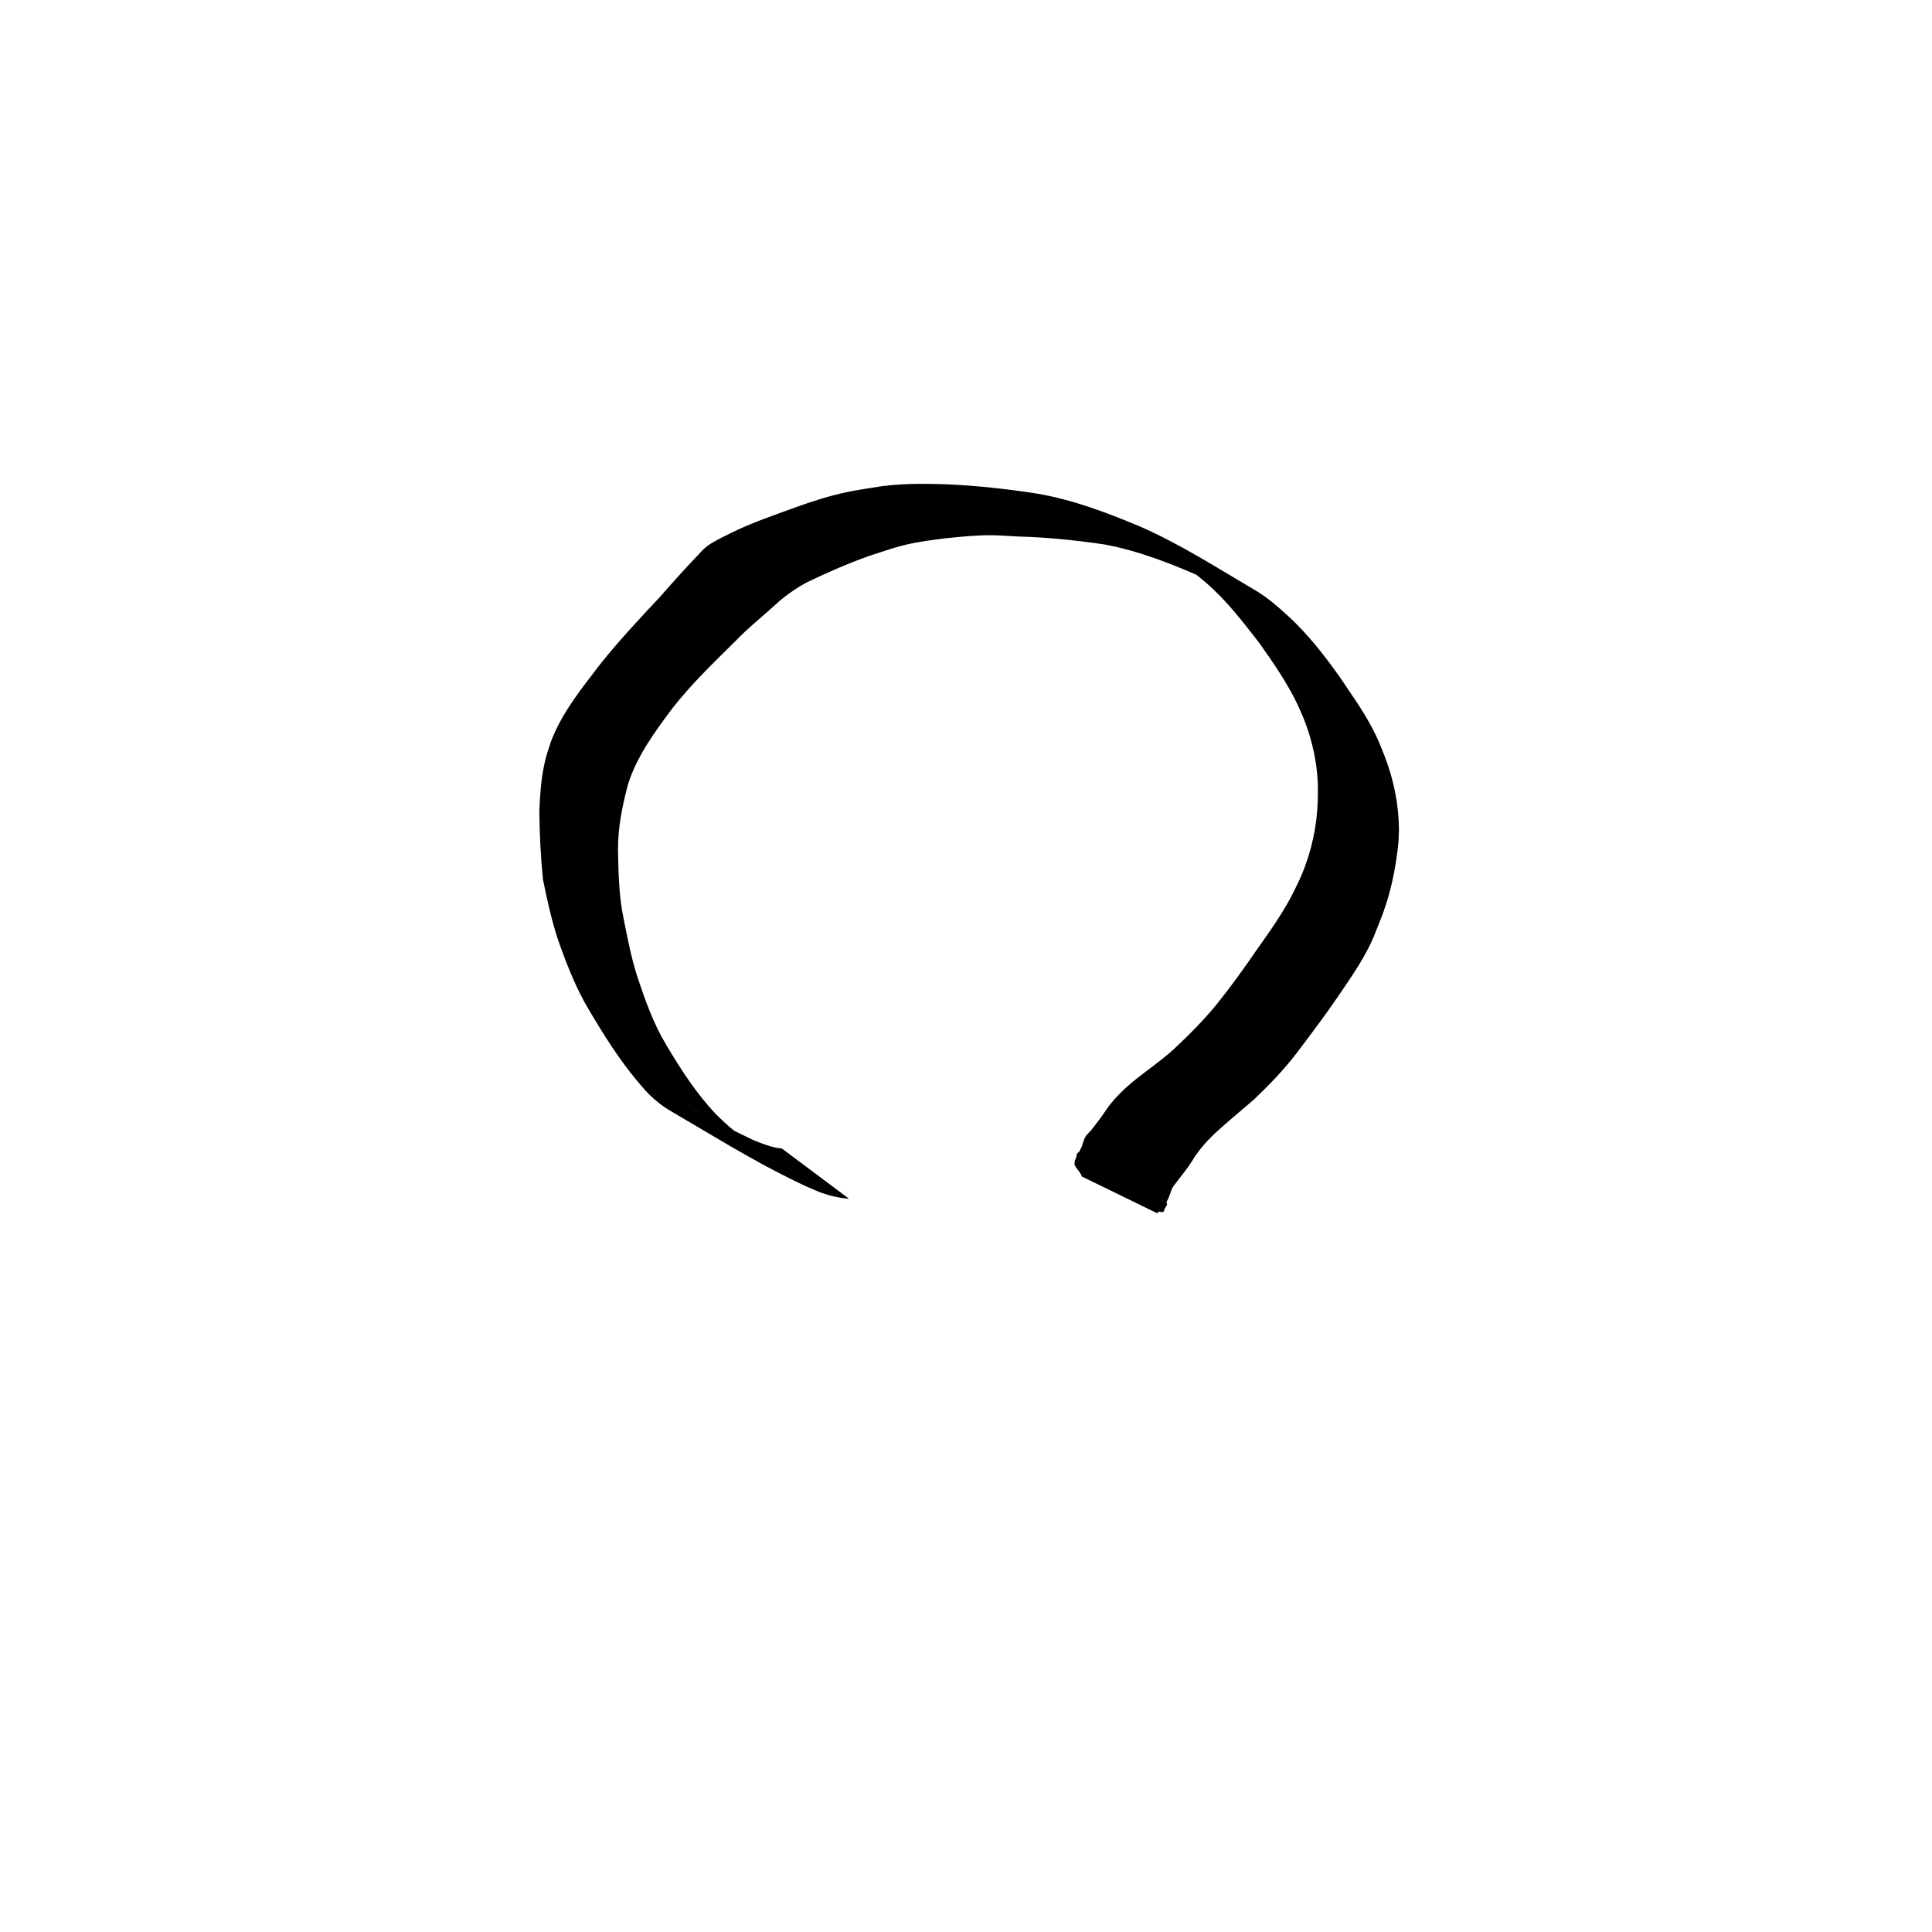
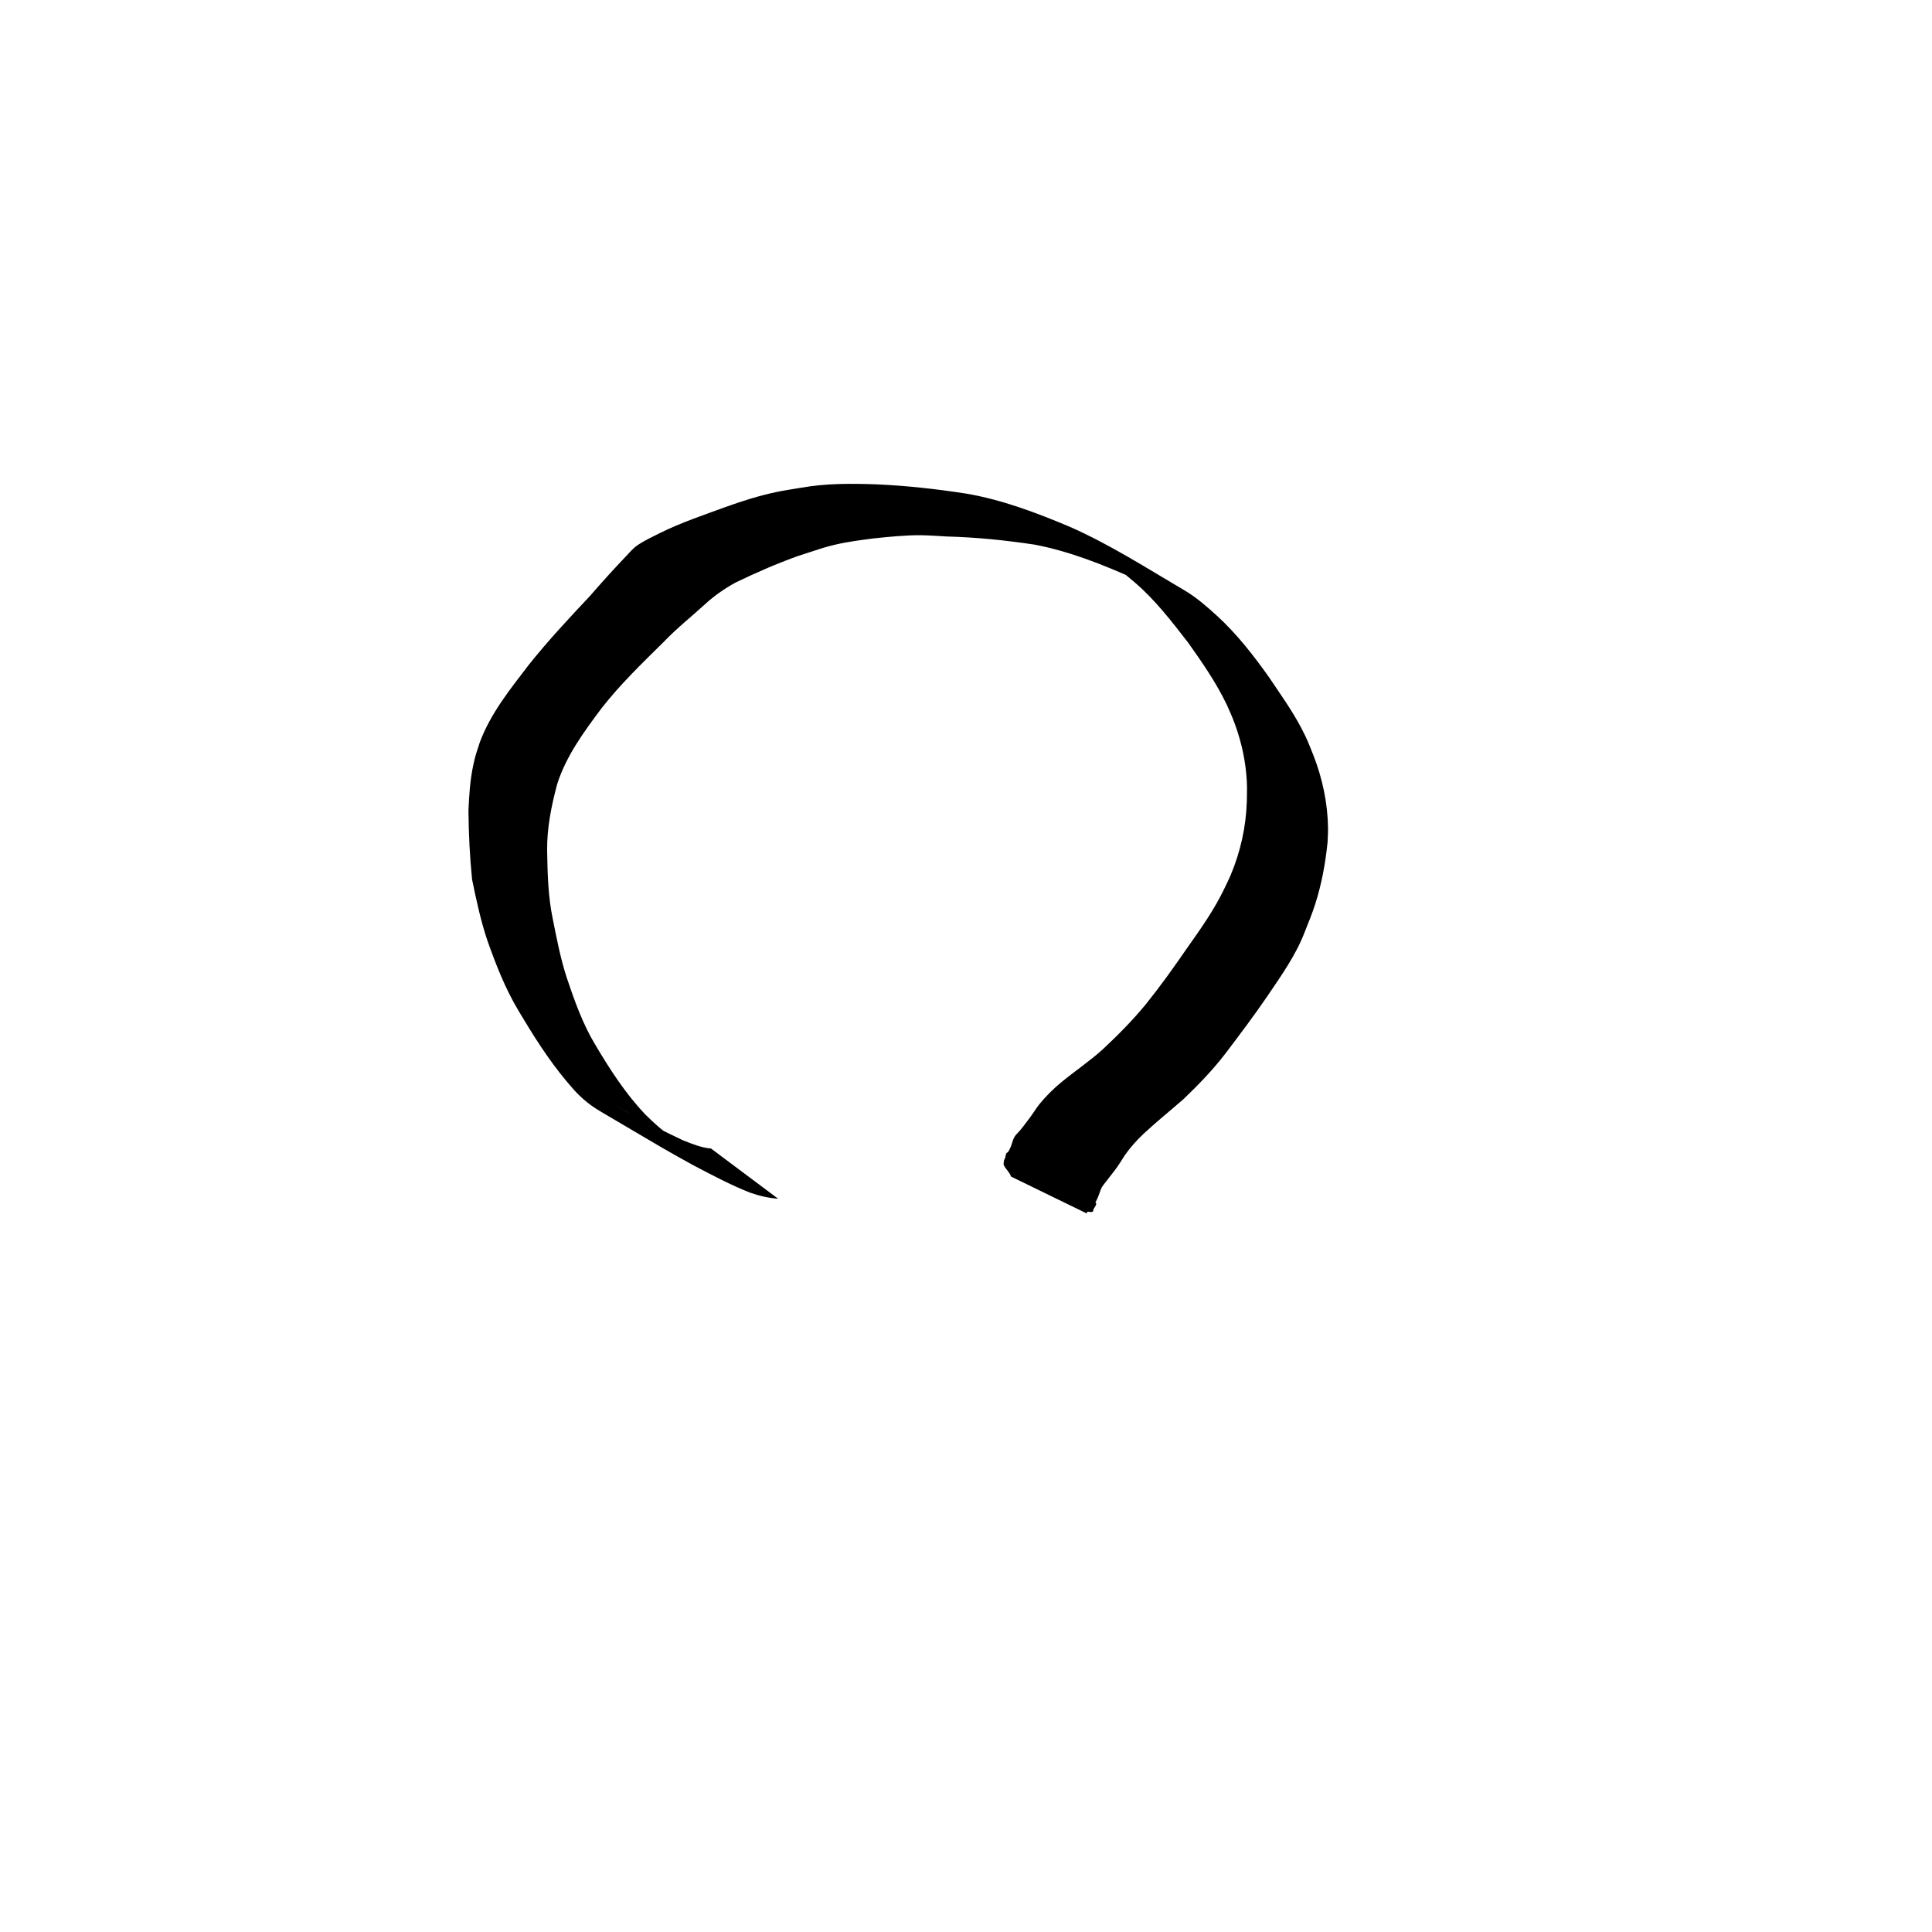
- <svg xmlns="http://www.w3.org/2000/svg" width="1000" height="1000" viewBox="0 0 264.583 264.583" version="1.1" id="svg1">
+ <svg xmlns="http://www.w3.org/2000/svg" width="1000" height="1000" viewBox="60 0 164 264.583" version="1.1" id="svg1">
  <defs id="defs1" />
  <path style="fill:#000000;stroke-width:0.265" id="path1" d="m 107.083,157.289 c -1.334,-0.116 -2.601,-0.635 -3.837,-1.126 -2.589,-1.216 -5.141,-2.513 -7.651,-3.885 -4.837,-2.835 2.242,1.319 7.386,4.223 0.428,0.242 -0.838,-0.514 -1.247,-0.786 -1.389,-0.927 -2.471,-1.922 -3.655,-3.095 -2.719,-2.856 -4.851,-6.174 -6.854,-9.551 -1.734,-2.88 -2.851,-6.046 -3.915,-9.216 -0.85,-2.631 -1.37,-5.345 -1.909,-8.052 -0.64,-3.049 -0.707,-6.198 -0.764,-9.305 -0.038,-3.072 0.574,-6.094 1.357,-9.048 1.219,-3.895 3.678,-7.219 6.091,-10.452 2.579,-3.302 5.608,-6.214 8.583,-9.152 1.73,-1.812 3.7,-3.365 5.544,-5.054 1.285,-1.184 2.72,-2.183 4.25,-3.023 2.793,-1.34 5.622,-2.585 8.54,-3.626 0.564,-0.184 1.128,-0.368 1.693,-0.551 1.448,-0.469 1.962,-0.664 3.446,-1.012 1.713,-0.401 3.454,-0.613 5.195,-0.844 2.184,-0.225 4.378,-0.459 6.577,-0.435 0.944,0.01 2.483,0.114 3.429,0.171 4.037,0.107 8.05,0.512 12.041,1.114 4.851,0.926 9.456,2.774 13.943,4.787 0.682,0.33 1.373,0.642 2.045,0.991 0.634,0.329 2.491,1.398 1.872,1.042 -2.827,-1.628 -5.645,-3.271 -8.496,-4.857 -0.526,-0.293 1.023,0.636 1.52,0.977 1.297,0.891 1.585,1.182 2.797,2.197 2.827,2.408 5.08,5.352 7.343,8.268 1.933,2.716 3.852,5.486 5.296,8.503 0.294,0.614 0.545,1.247 0.817,1.87 0.973,2.445 1.619,4.999 1.862,7.621 0.15,1.621 0.1,2.11 0.077,3.739 -0.103,3.476 -0.863,6.908 -2.21,10.113 -0.243,0.579 -0.531,1.139 -0.797,1.709 -1.403,2.968 -3.3,5.651 -5.193,8.317 -1.801,2.622 -3.646,5.203 -5.64,7.682 -1.804,2.198 -3.808,4.213 -5.881,6.154 -1.812,1.639 -3.849,3.001 -5.733,4.552 -1.088,0.901 -2.09,1.909 -2.983,3.003 -0.515,0.665 -0.937,1.39 -1.458,2.052 -0.497,0.647 -0.958,1.318 -1.53,1.906 -0.556,0.503 -0.666,1.167 -0.893,1.836 -0.164,0.248 -0.239,0.639 -0.5,0.815 -0.098,-0.084 -0.218,0.367 -0.244,0.552 0.041,-0.032 -0.058,0.196 -0.031,0.152 0.069,-0.114 0.138,-0.227 0.207,-0.341 -0.007,0.007 -0.014,0.013 -0.021,0.02 0.08,-0.343 -0.57,1.129 -0.359,0.788 0.557,-0.901 0.324,-0.615 0.195,-0.37 -0.185,0.244 -0.238,0.52 -0.243,0.821 0.273,0.647 0.777,0.955 1.026,1.647 0,0 10.398,5.064 10.398,5.064 v 0 c 0.007,-0.075 -0.045,-0.191 0.022,-0.225 0.221,-0.112 0.66,0.194 0.841,-0.144 0.043,-0.356 -0.145,0.166 0.018,-0.203 0.506,-0.802 0.506,-0.9 0.019,-0.213 0.158,-0.195 0.443,-0.409 0.332,-0.667 -0.058,-0.231 -0.334,0.572 -0.135,0.119 0.122,-0.392 0.369,-0.737 0.49,-1.13 0.202,-0.488 0.295,-1.009 0.641,-1.423 0.518,-0.659 1.024,-1.324 1.537,-1.986 0.523,-0.669 0.956,-1.39 1.412,-2.105 0.744,-1.072 1.62,-2.039 2.564,-2.938 1.77,-1.654 3.664,-3.168 5.485,-4.766 2.095,-2.002 4.1,-4.085 5.857,-6.397 1.926,-2.556 3.862,-5.105 5.66,-7.754 1.877,-2.78 3.847,-5.53 5.058,-8.686 0.52,-1.309 1.002,-2.464 1.437,-3.809 0.889,-2.755 1.41,-5.605 1.705,-8.481 0.023,-0.659 0.077,-1.317 0.068,-1.976 -0.044,-3.401 -0.762,-6.795 -1.995,-9.955 -0.718,-1.772 -0.802,-2.108 -1.686,-3.791 -1.267,-2.412 -2.865,-4.62 -4.374,-6.881 -2.15,-3.028 -4.433,-5.975 -7.189,-8.485 -1.391,-1.264 -2.792,-2.495 -4.422,-3.453 -5.167,-3.039 -10.247,-6.309 -15.75,-8.724 -4.55,-1.911 -9.193,-3.673 -14.078,-4.512 -4.135,-0.644 -8.295,-1.108 -12.478,-1.284 -3.385,-0.117 -6.784,-0.134 -10.133,0.46 -1.078,0.175 -2.367,0.373 -3.433,0.596 -2.377,0.496 -4.692,1.234 -6.975,2.053 -3.014,1.109 -6.07,2.126 -8.956,3.551 -1.03,0.524 -2.123,1.023 -3.084,1.672 -0.606,0.409 -1.084,0.994 -1.586,1.515 -1.69,1.78 -3.337,3.596 -4.945,5.452 -2.885,3.068 -5.762,6.147 -8.386,9.444 -2.544,3.325 -5.22,6.628 -6.697,10.599 -0.446,1.381 -0.586,1.693 -0.886,3.09 -0.44,2.053 -0.578,4.173 -0.664,6.264 0.025,3.145 0.18,6.297 0.497,9.426 0.575,2.799 1.172,5.595 2.078,8.31 1.174,3.319 2.45,6.61 4.268,9.64 2.008,3.374 4.1,6.719 6.634,9.73 0.892,1.028 1.221,1.48 2.227,2.368 0.813,0.718 1.537,1.221 2.471,1.771 9.625,5.663 7.77,4.621 12.677,7.346 2.514,1.314 5.025,2.655 7.665,3.699 1.304,0.462 2.514,0.747 3.891,0.853 z" />
</svg>
